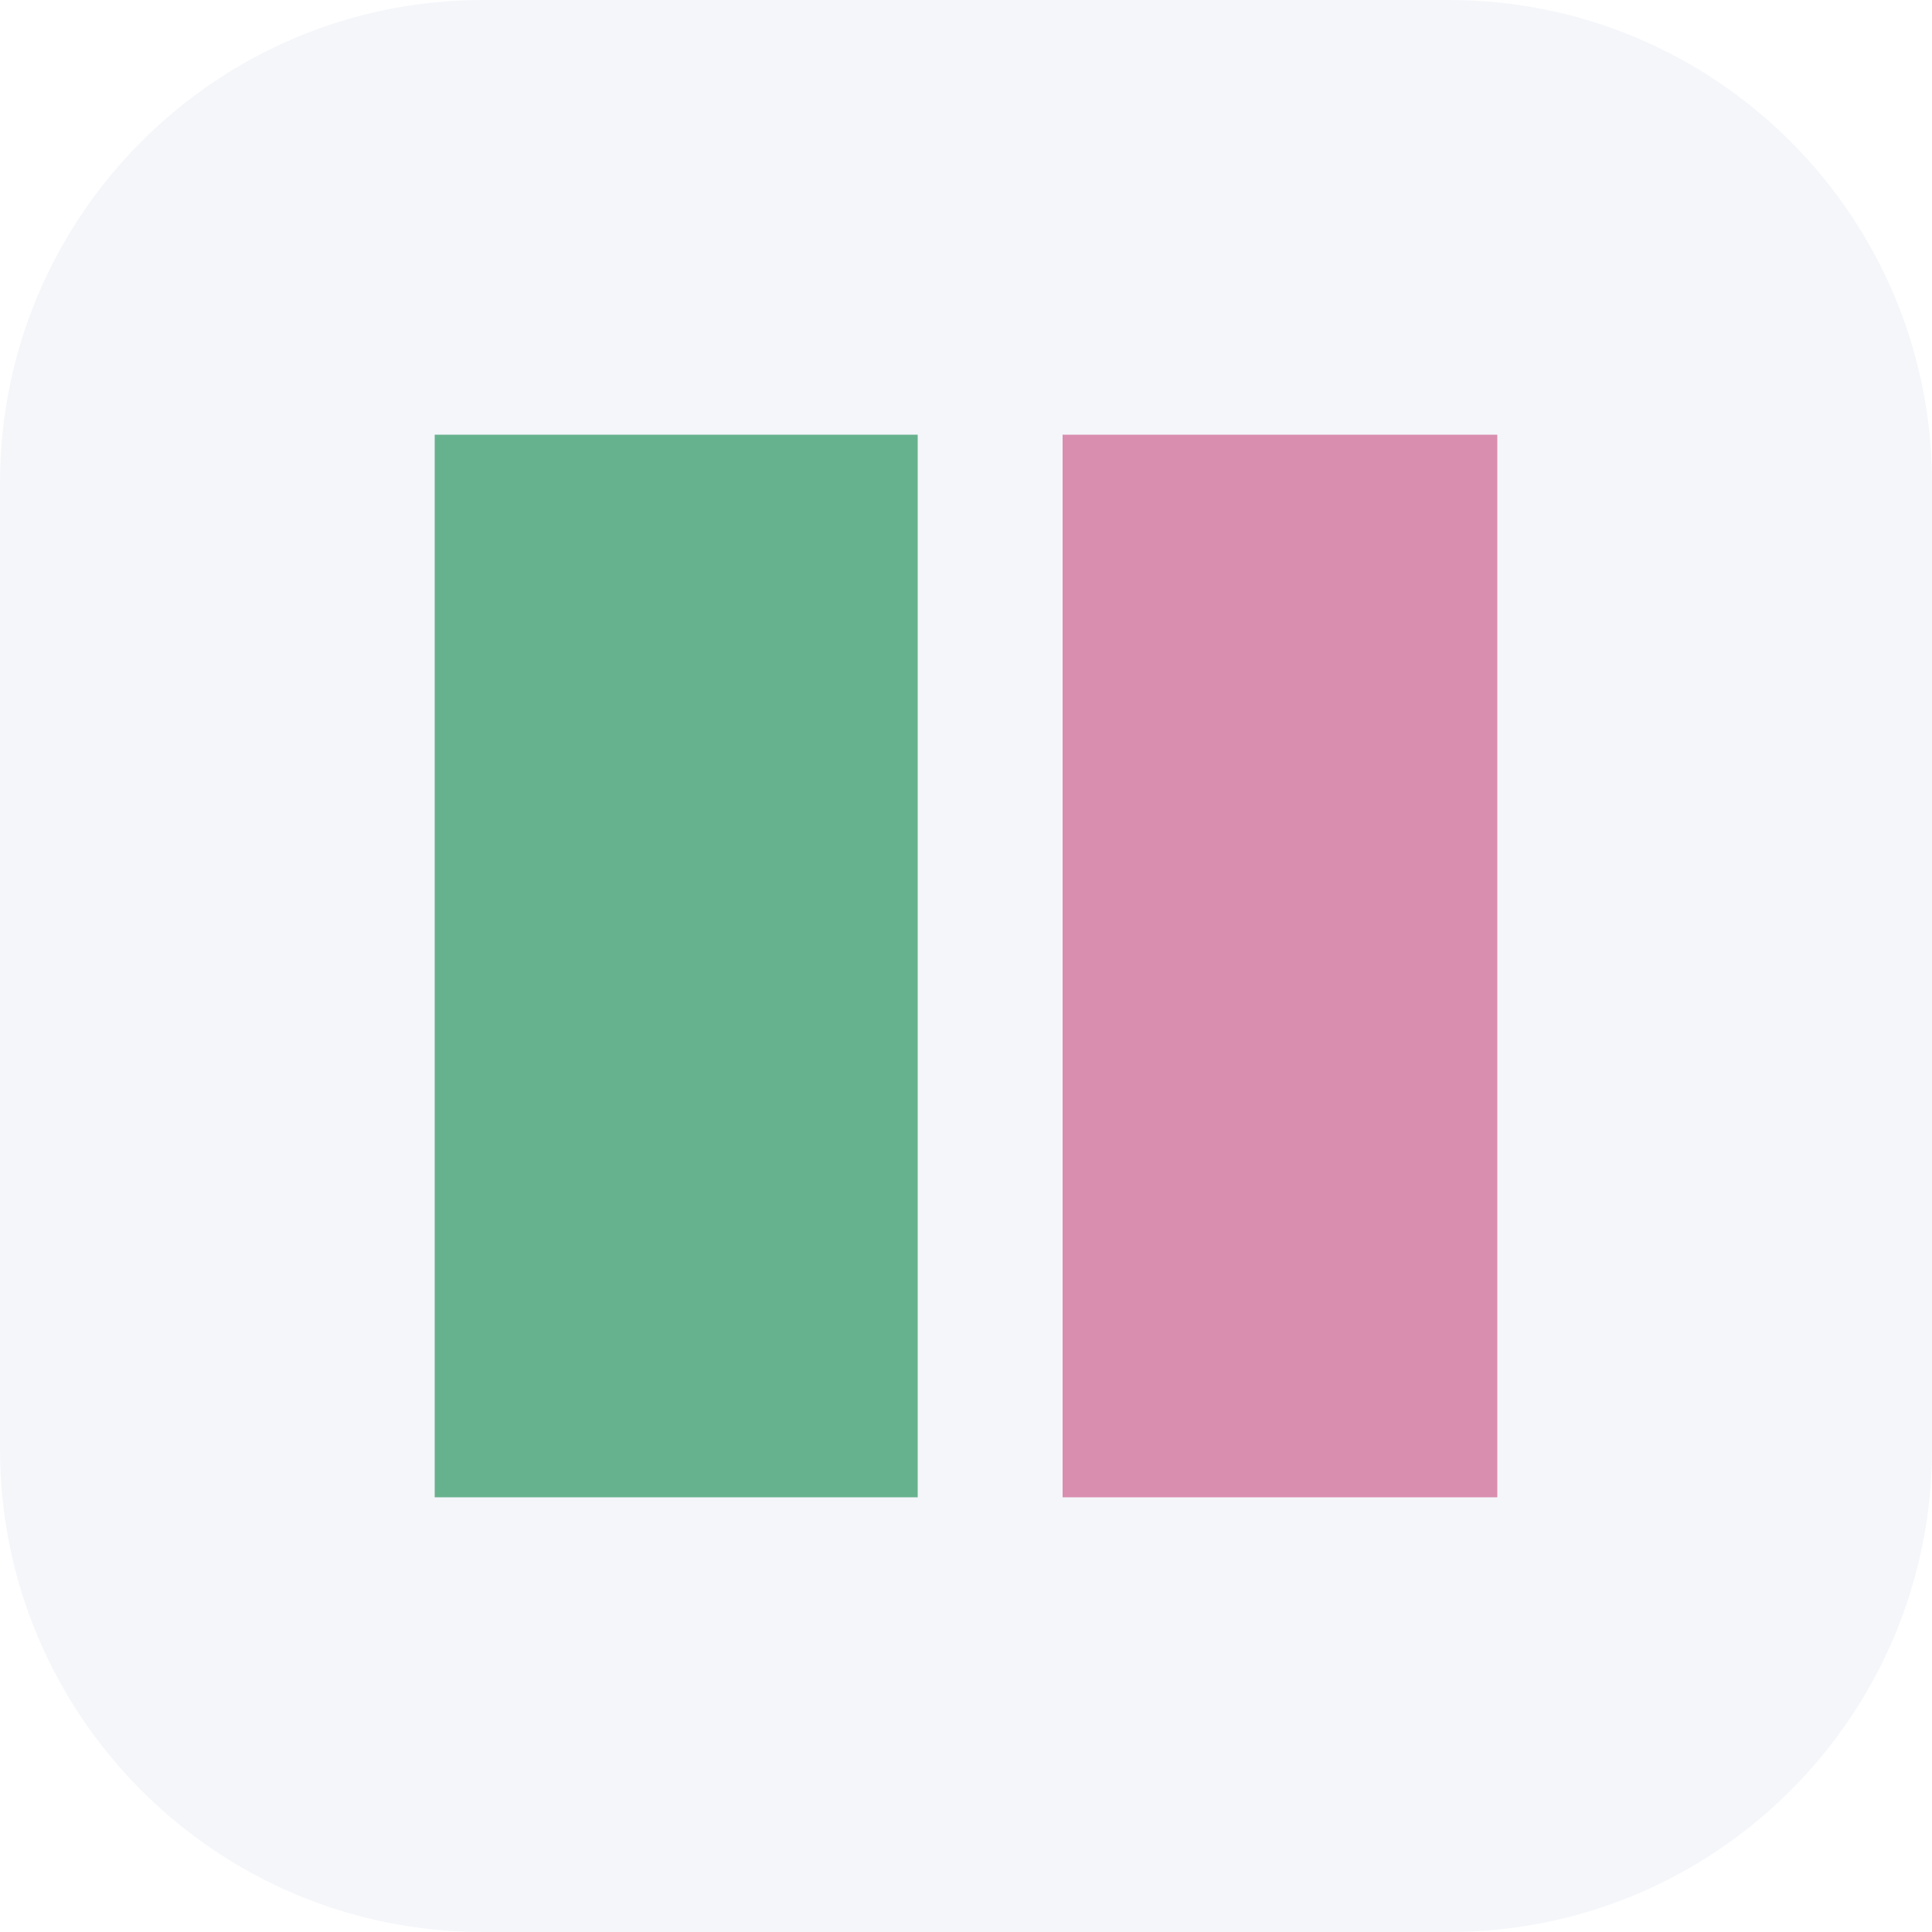
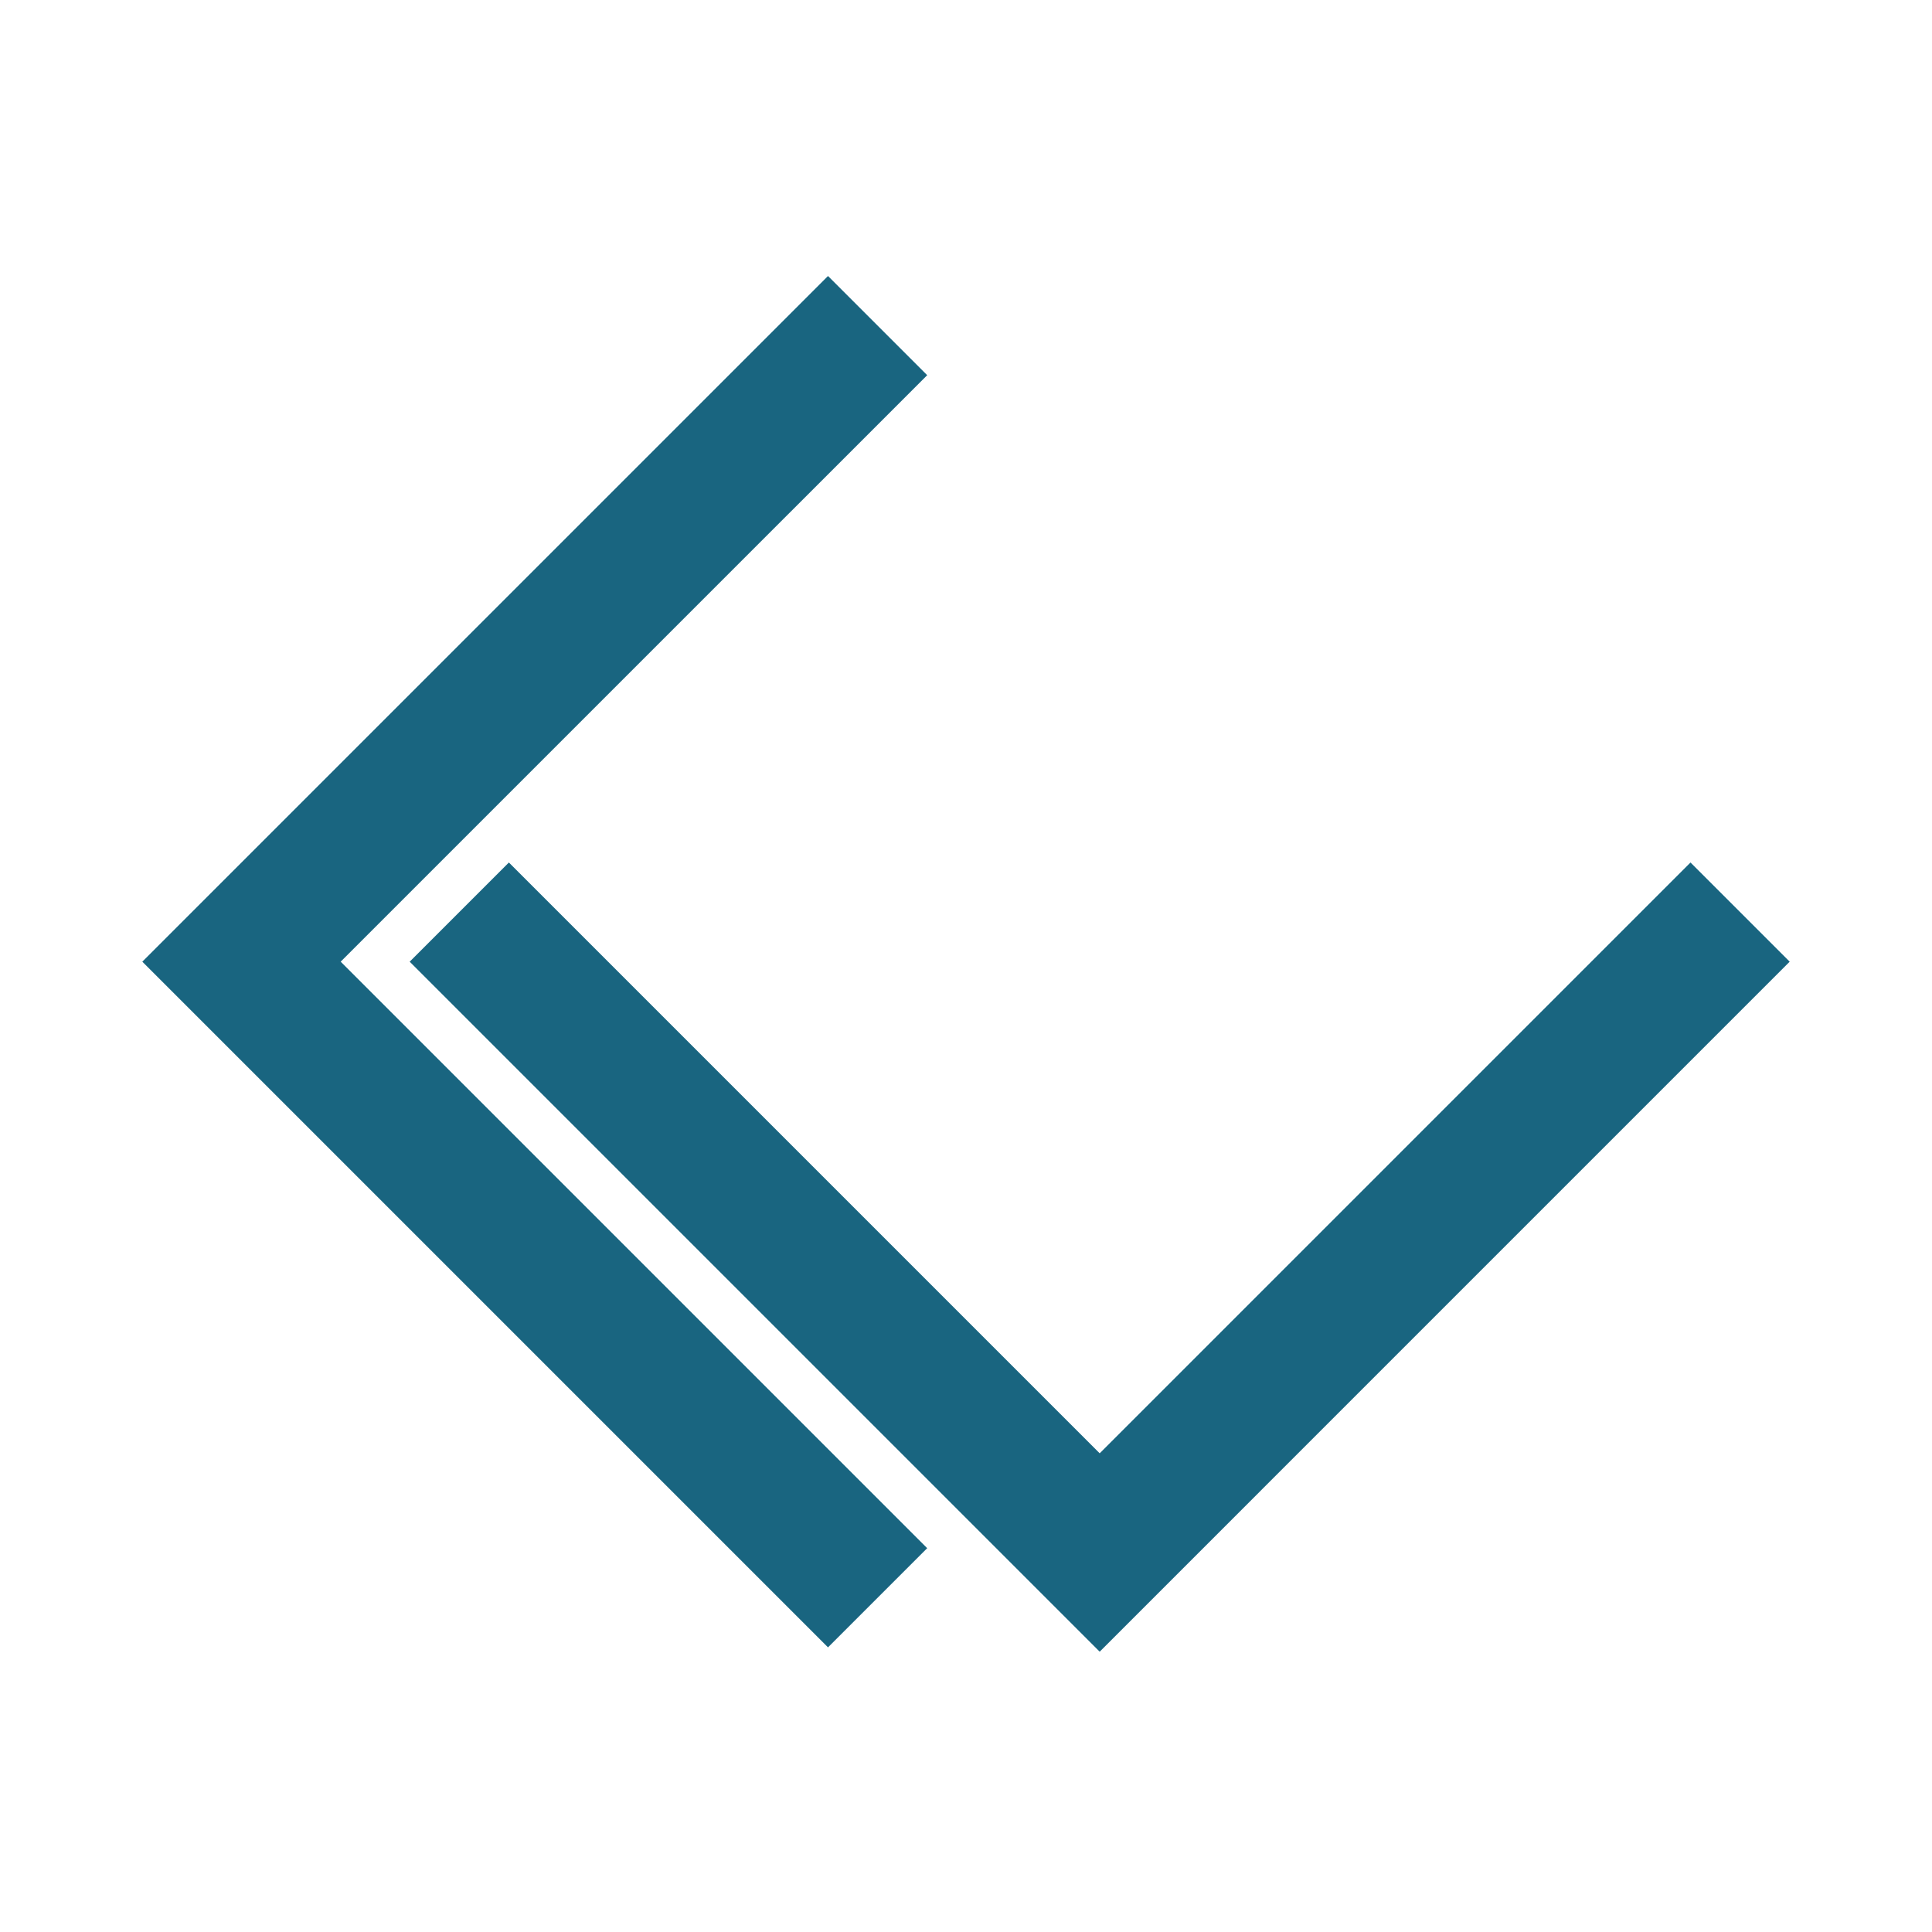
- <svg xmlns="http://www.w3.org/2000/svg" viewBox="0 0 40 40">
-   <rect width="40" height="40" rx="10" fill="#f4f6fa" />
-   <path d="M9 9h10v22H9z" fill="#67b28e" />
-   <path d="M22 9h9v22h-9z" fill="#d98eaf" />
+ <svg xmlns="http://www.w3.org/2000/svg" viewBox="62 -15 448 448">
+   <g fill="#196580">
+     <path d="M254 49 277 72 141 208 277 344 254 367 95 208Z" />
+     <path d="M180 185 317 322 454 185 477 208 317 368 157 208Z" />
+   </g>
</svg>
